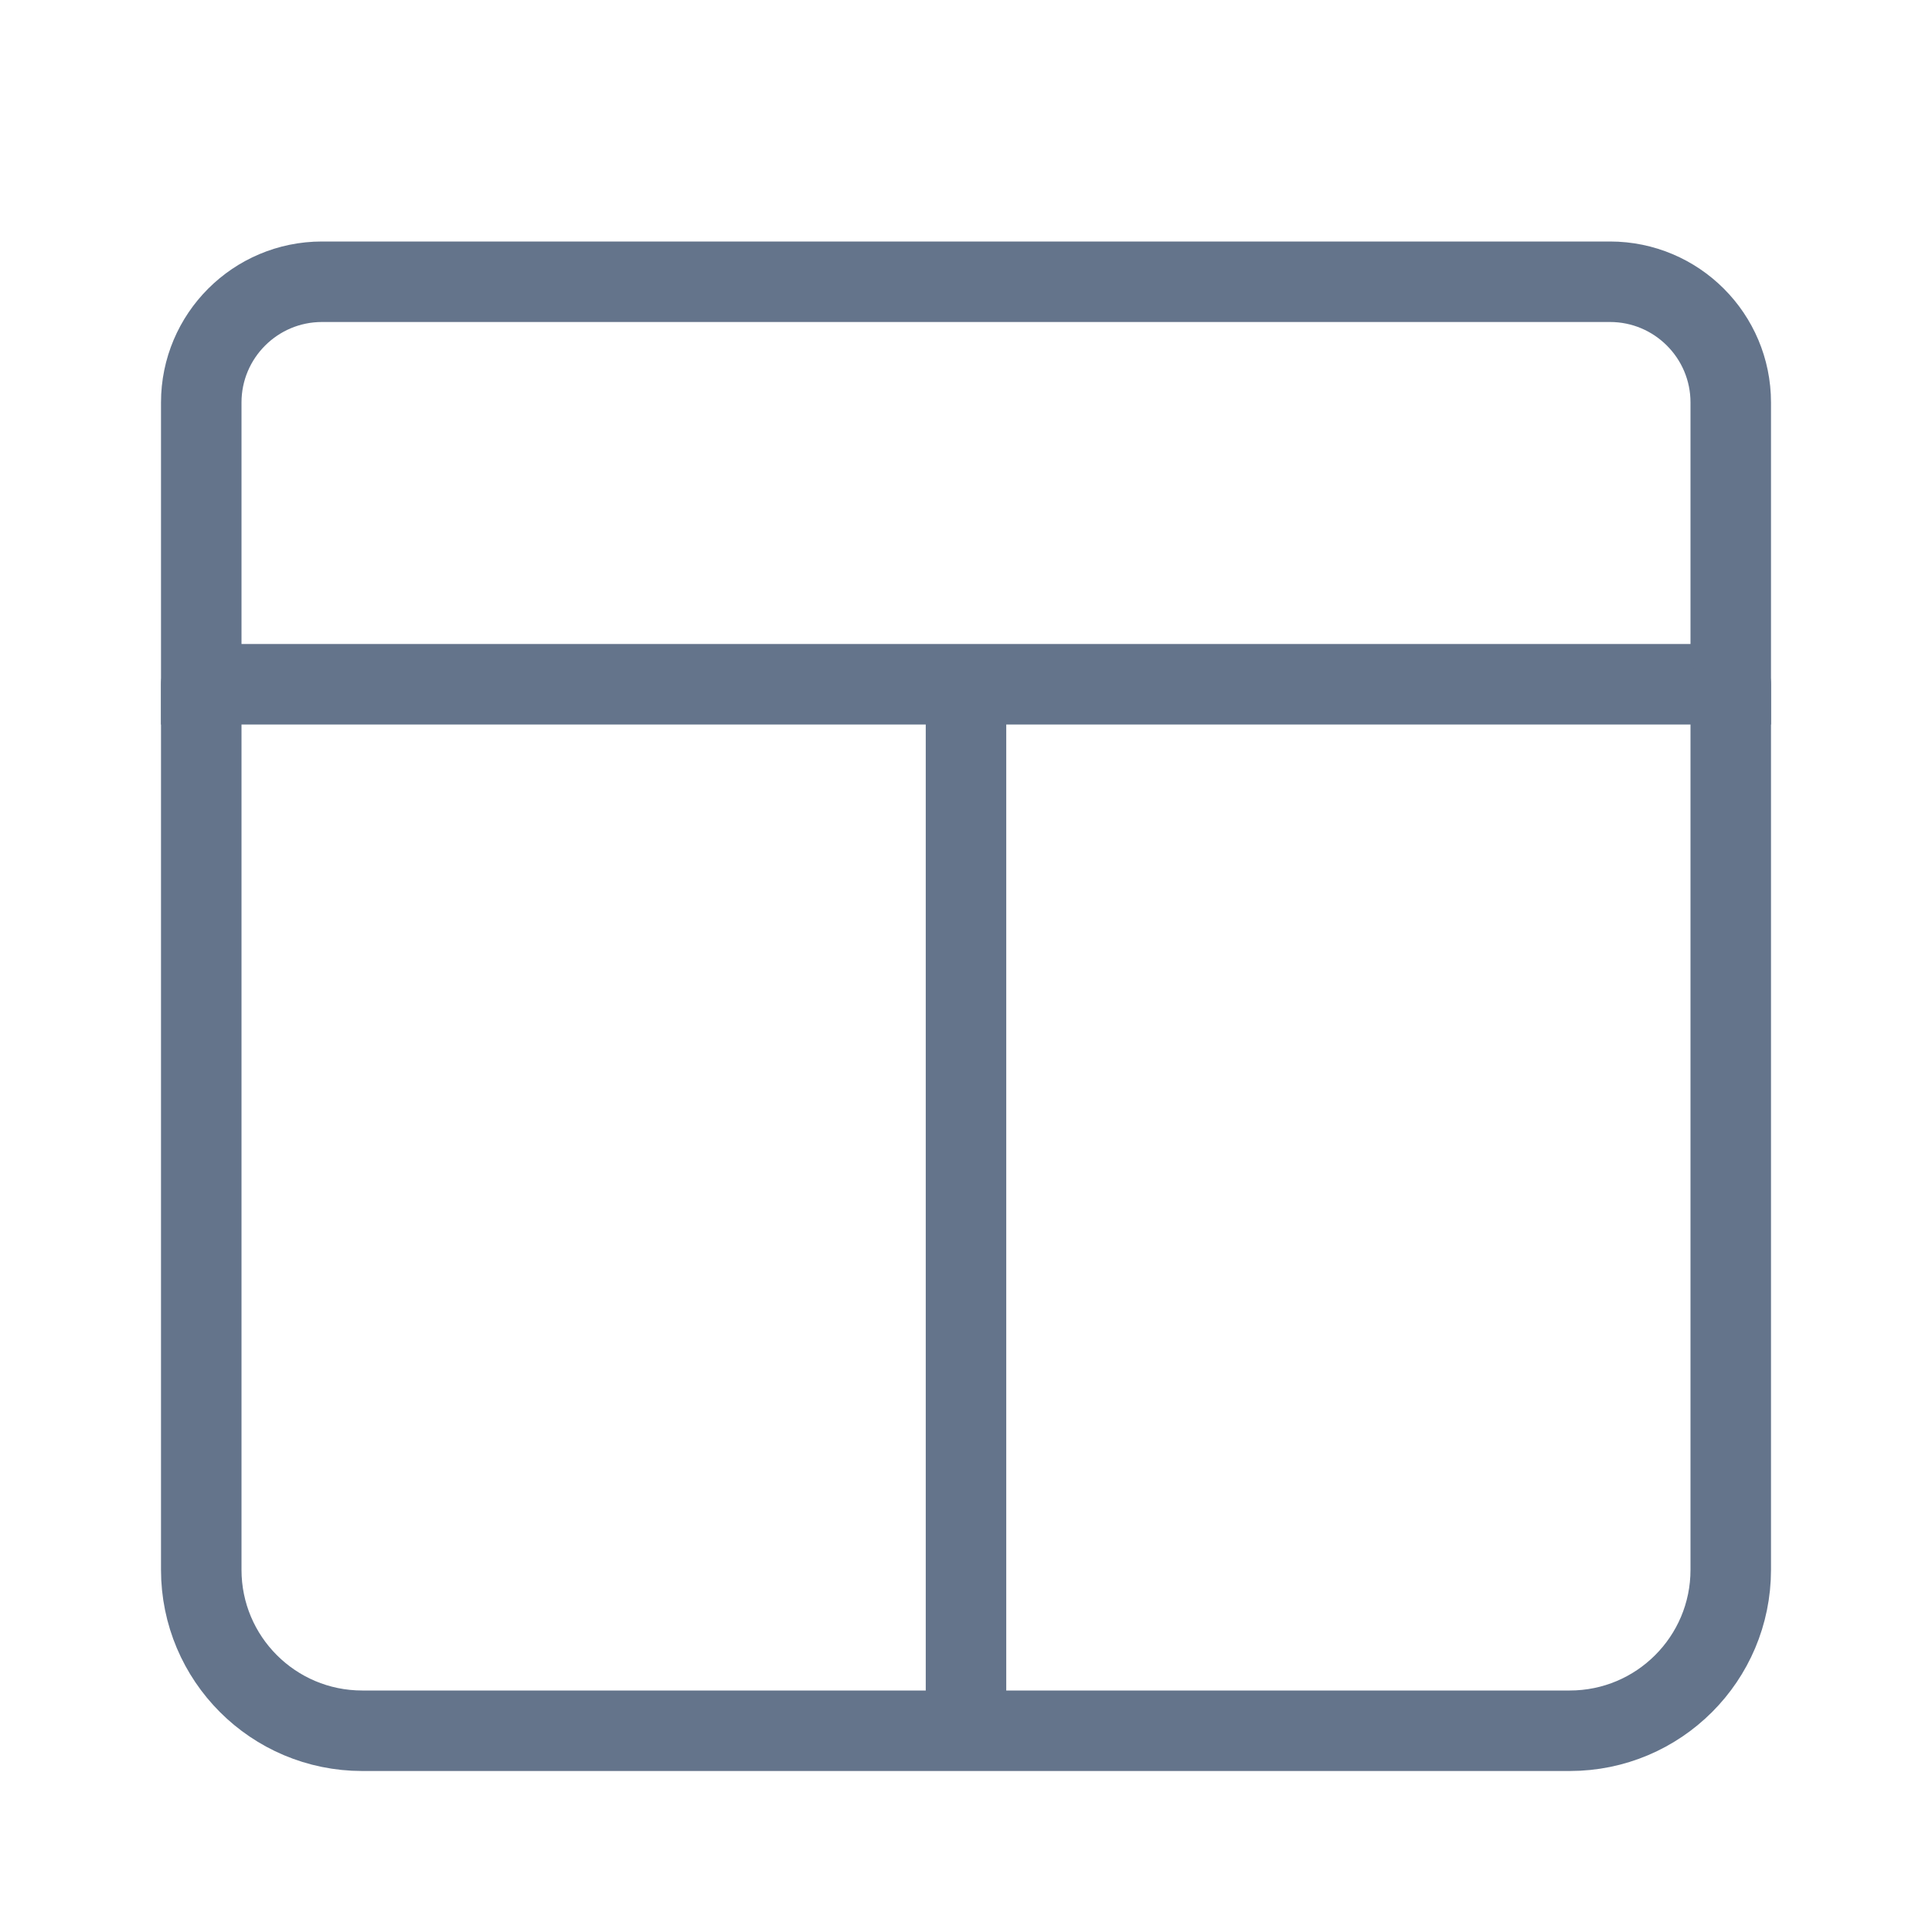
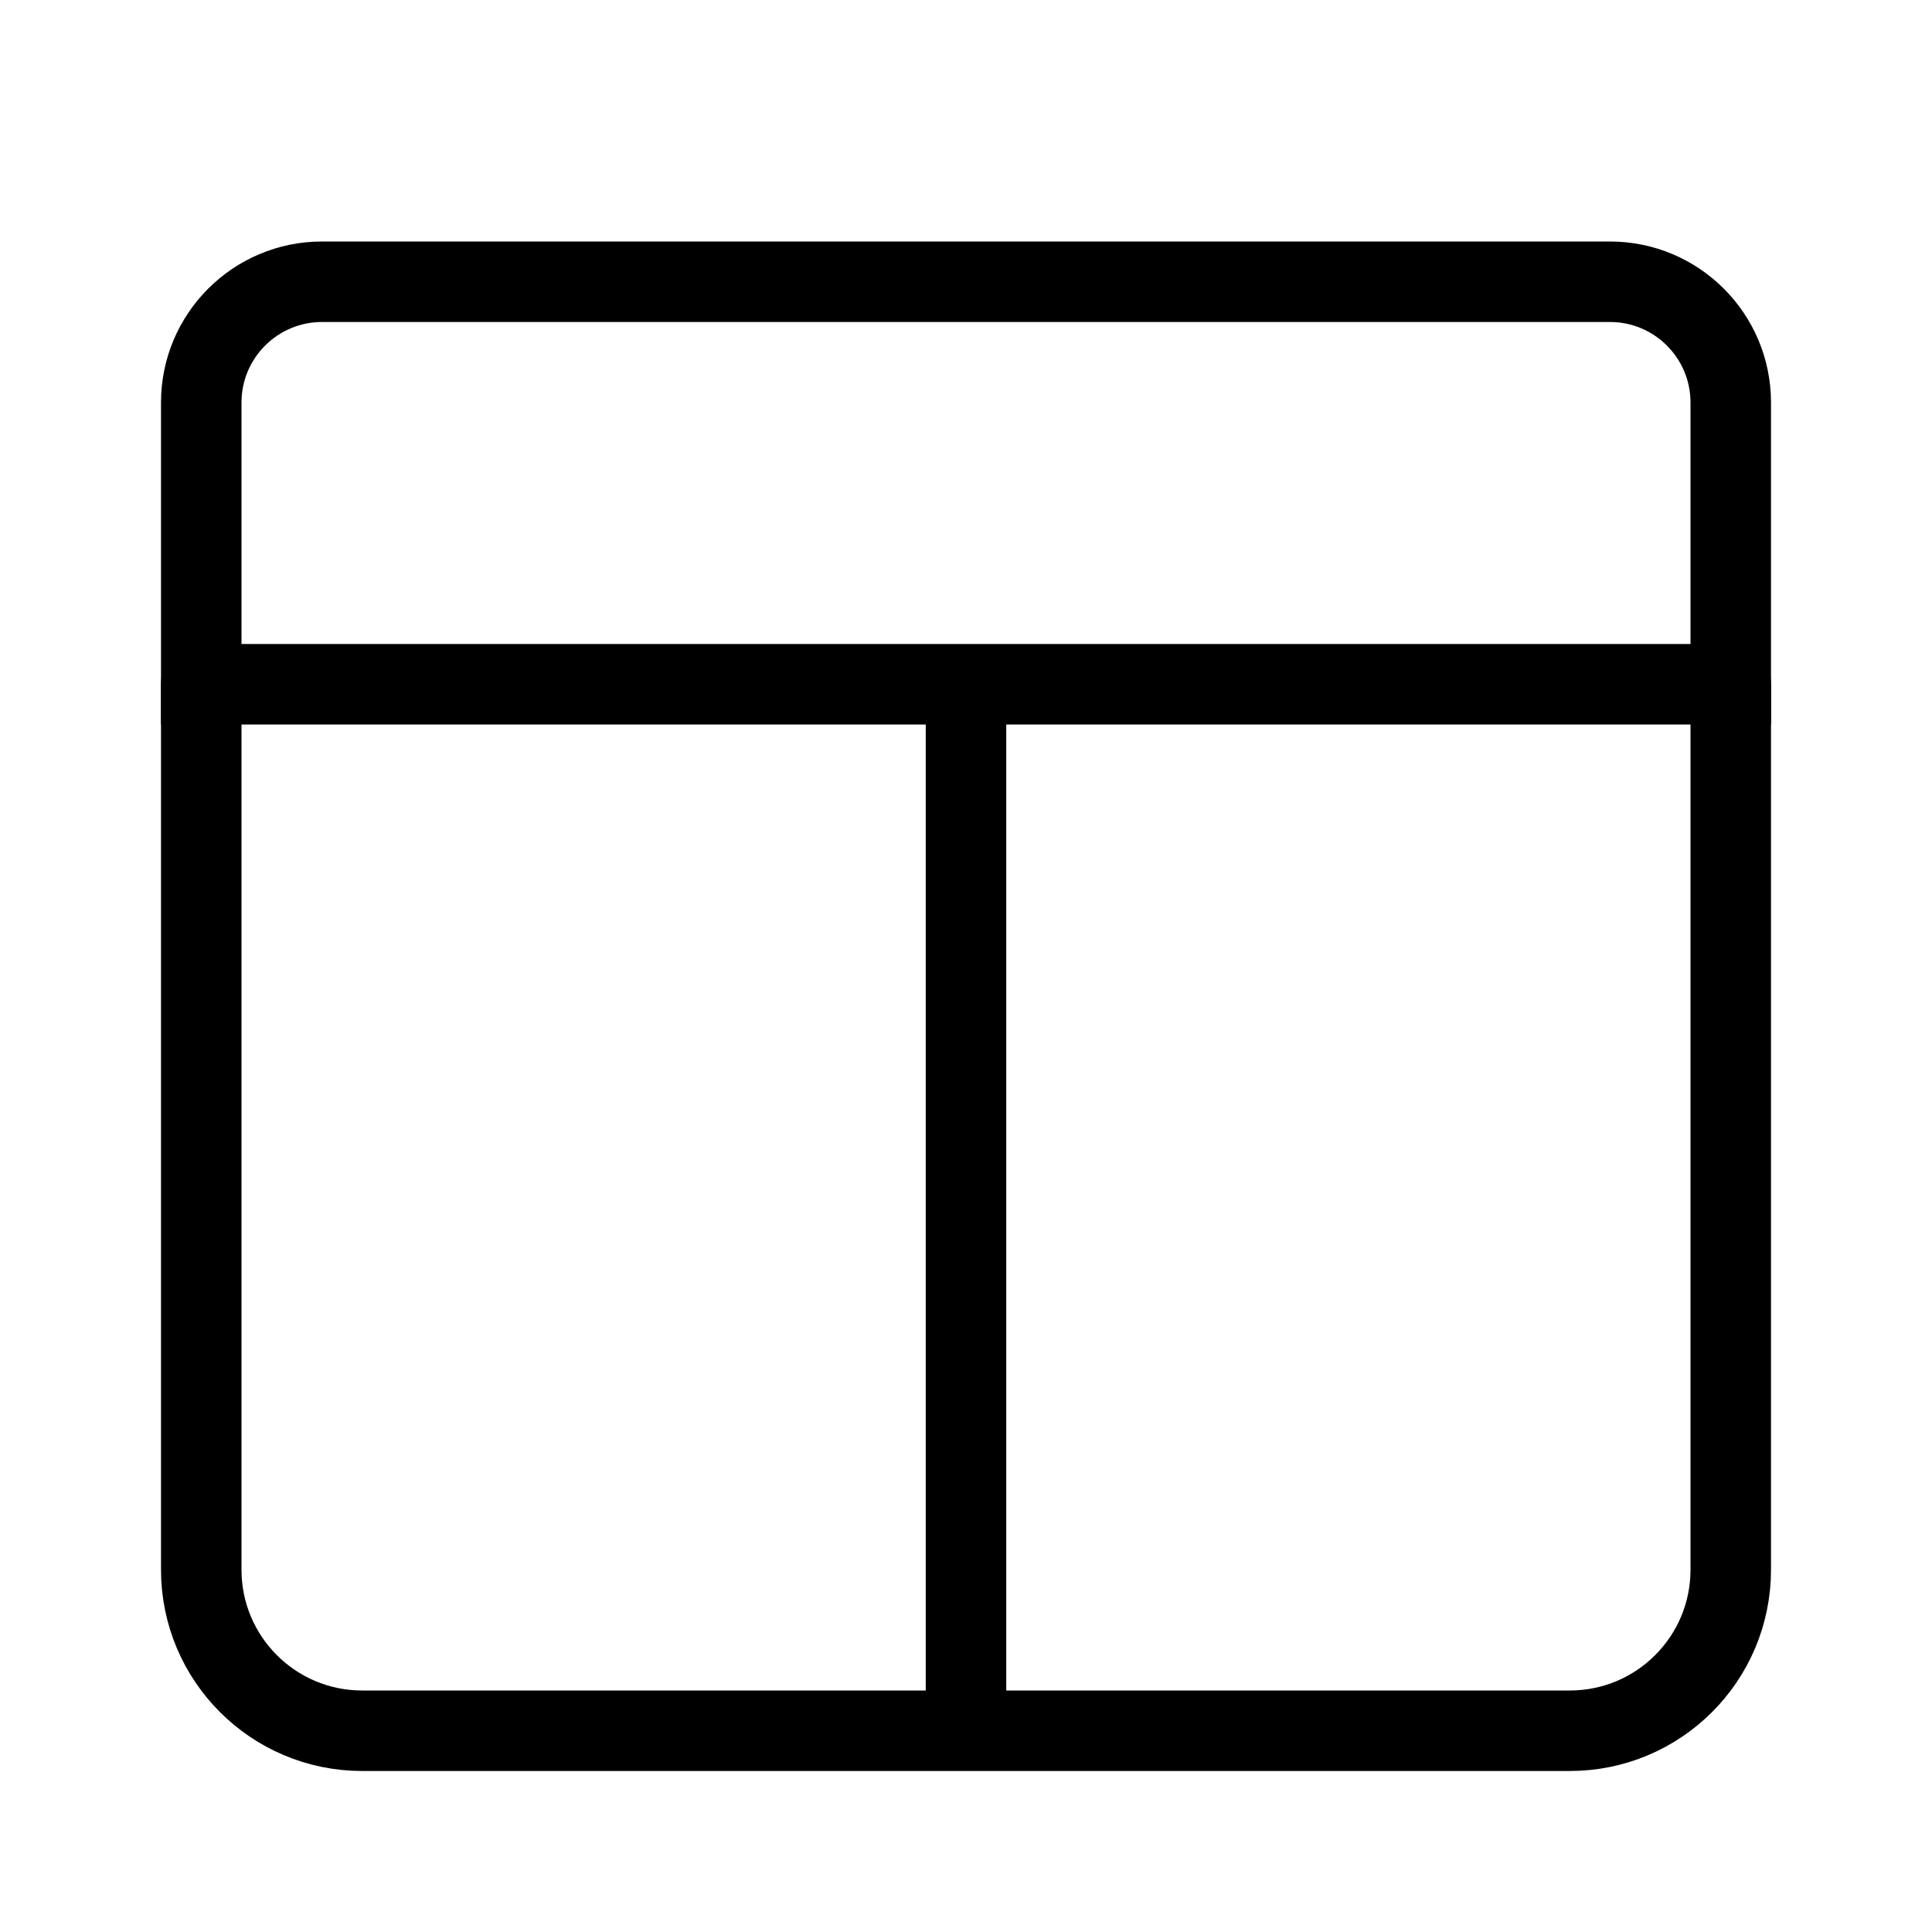
<svg xmlns="http://www.w3.org/2000/svg" viewBox="0 0 24 24" fill="none">
-   <path d="M12 9L12 21" stroke="#64748B" stroke-miterlimit="10" stroke-linecap="round" />
-   <path d="M2.5 5C2.5 4.172 3.172 3.5 4 3.5H20C20.828 3.5 21.5 4.172 21.5 5V8.5H2.5V5Z" stroke="#64748B" />
-   <path d="M2.5 8.5V19.5C2.5 20.605 3.395 21.5 4.5 21.5H19.5C20.605 21.5 21.5 20.605 21.5 19.5V8.5" stroke="#64748B" stroke-linecap="round" />
+   <path d="M12 9L12 21" stroke="currentColor" stroke-miterlimit="10" stroke-linecap="round" />
+   <path d="M2.5 5C2.5 4.172 3.172 3.5 4 3.5H20C20.828 3.5 21.5 4.172 21.5 5V8.5H2.5V5Z" stroke="currentColor" />
+   <path d="M2.5 8.5V19.5C2.5 20.605 3.395 21.5 4.5 21.5H19.5C20.605 21.5 21.5 20.605 21.5 19.5V8.5" stroke="currentColor" stroke-linecap="round" />
</svg>
